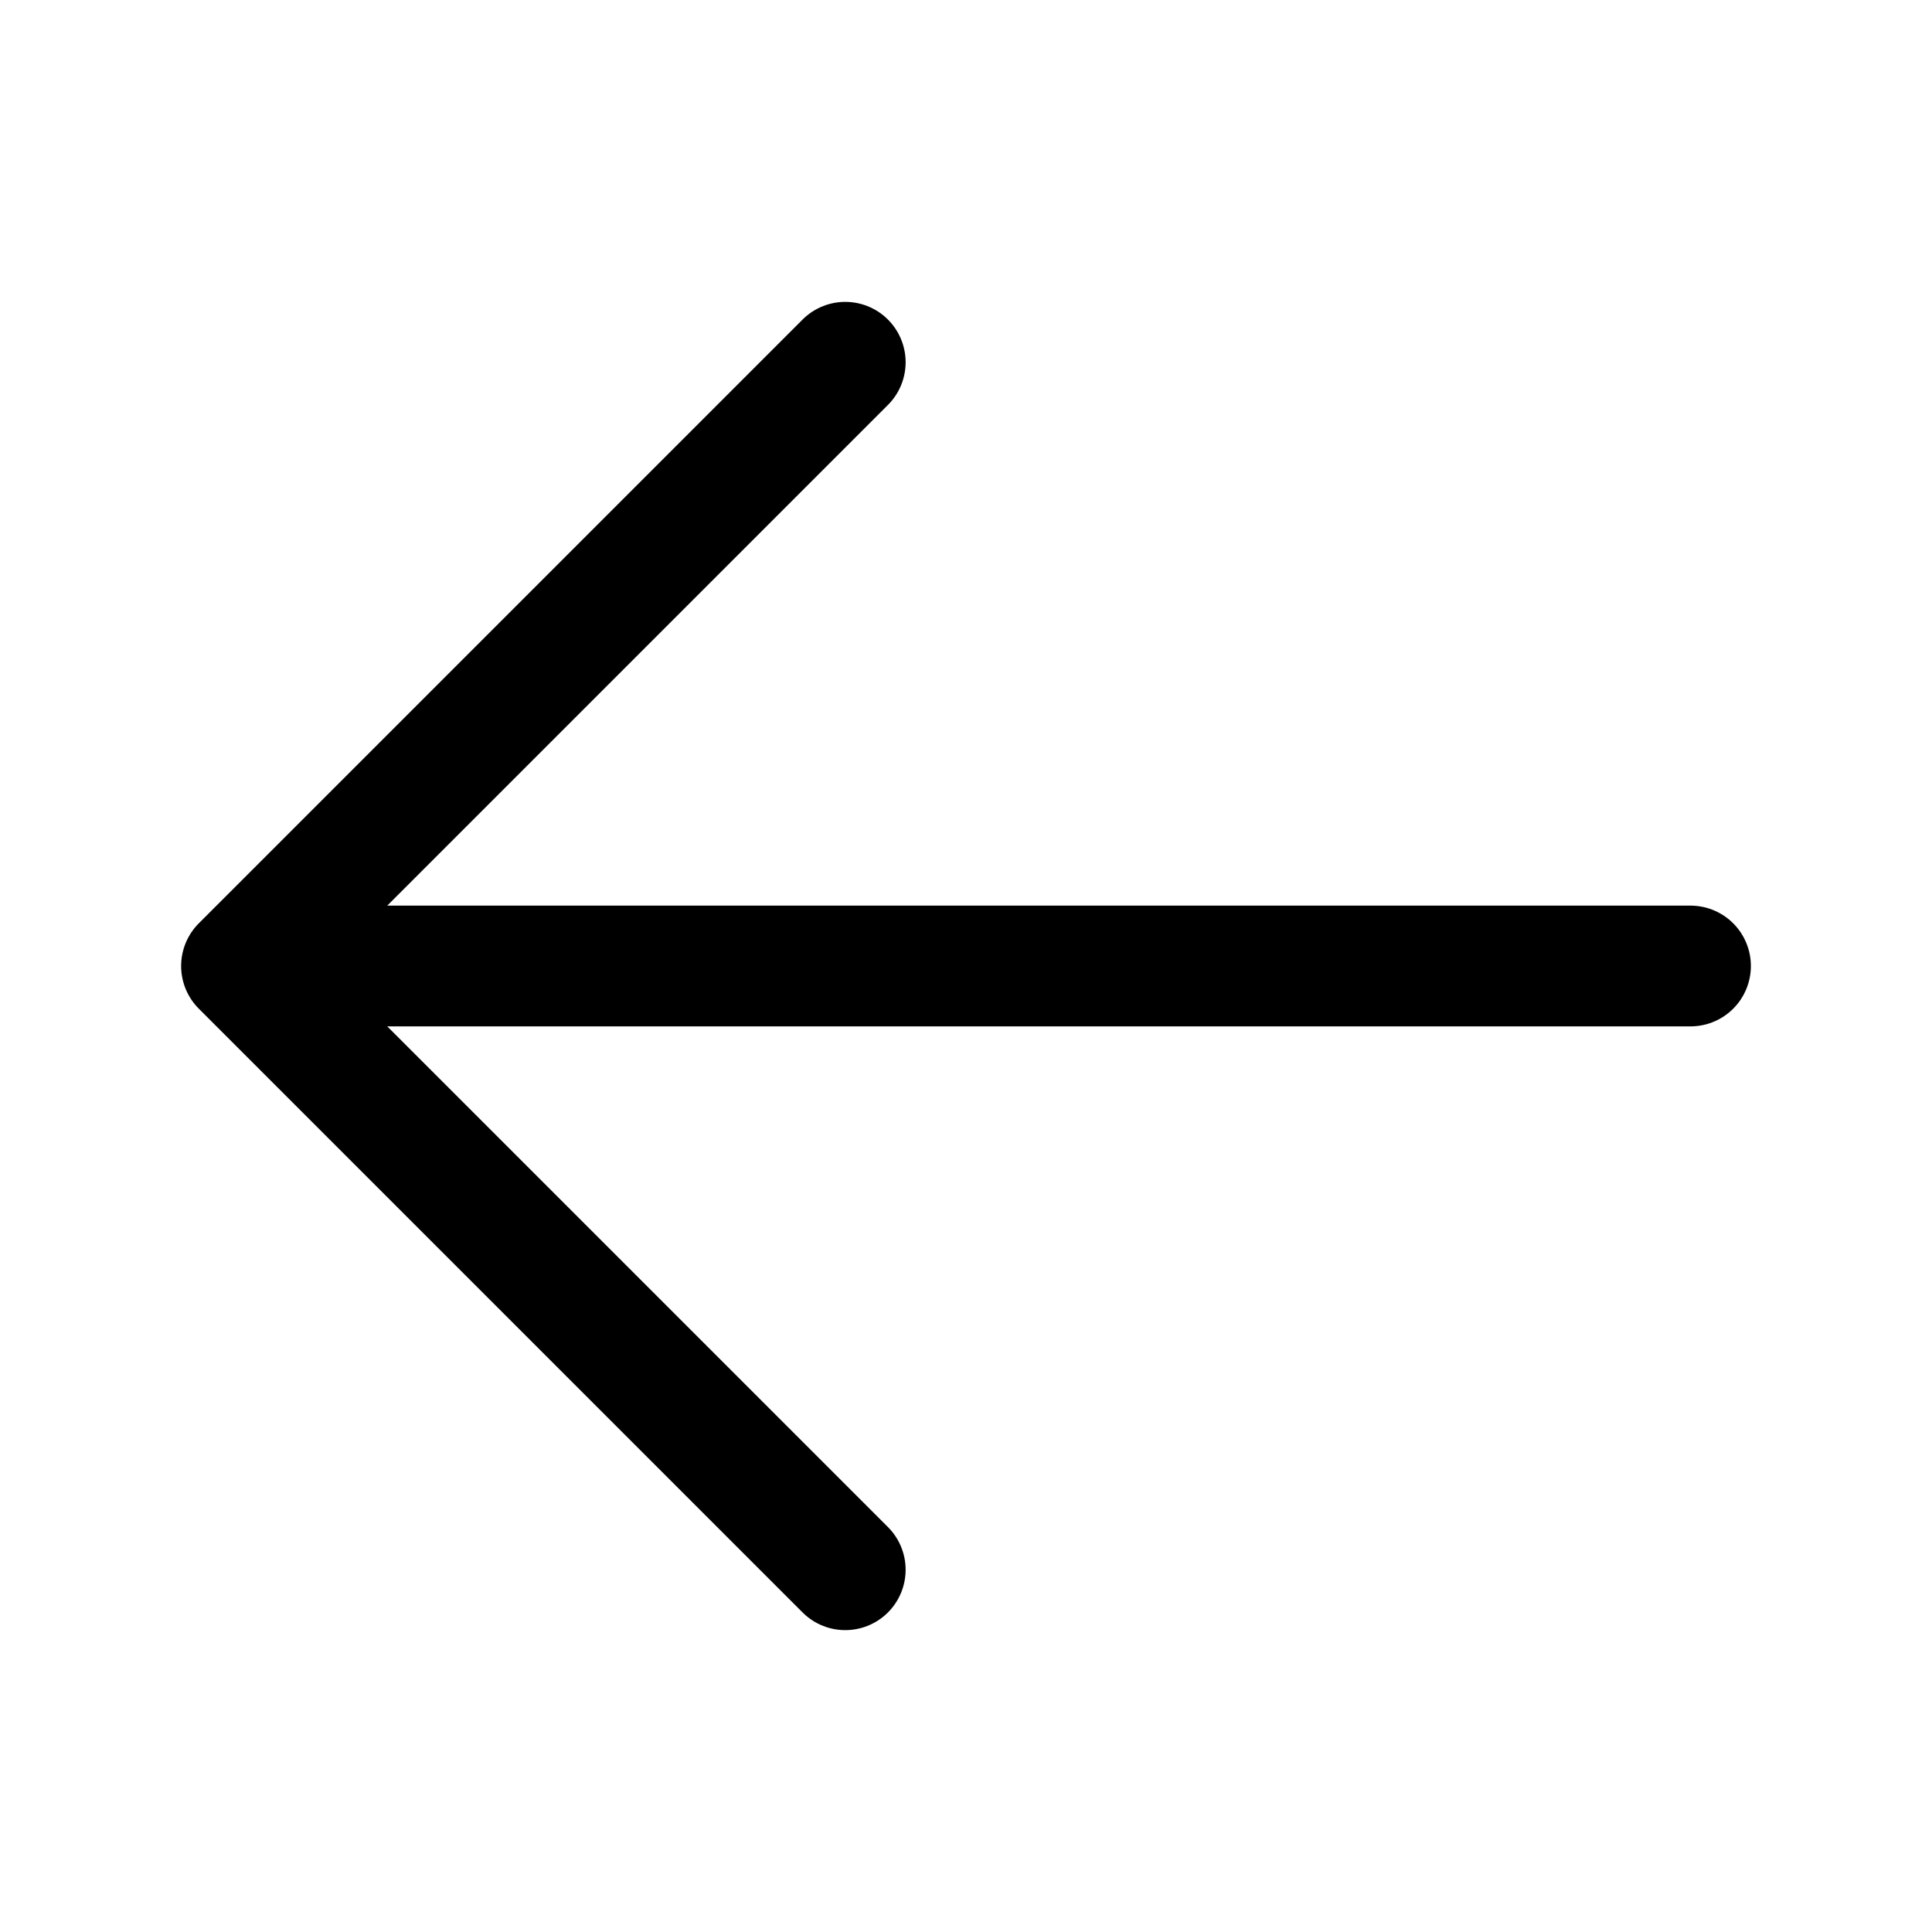
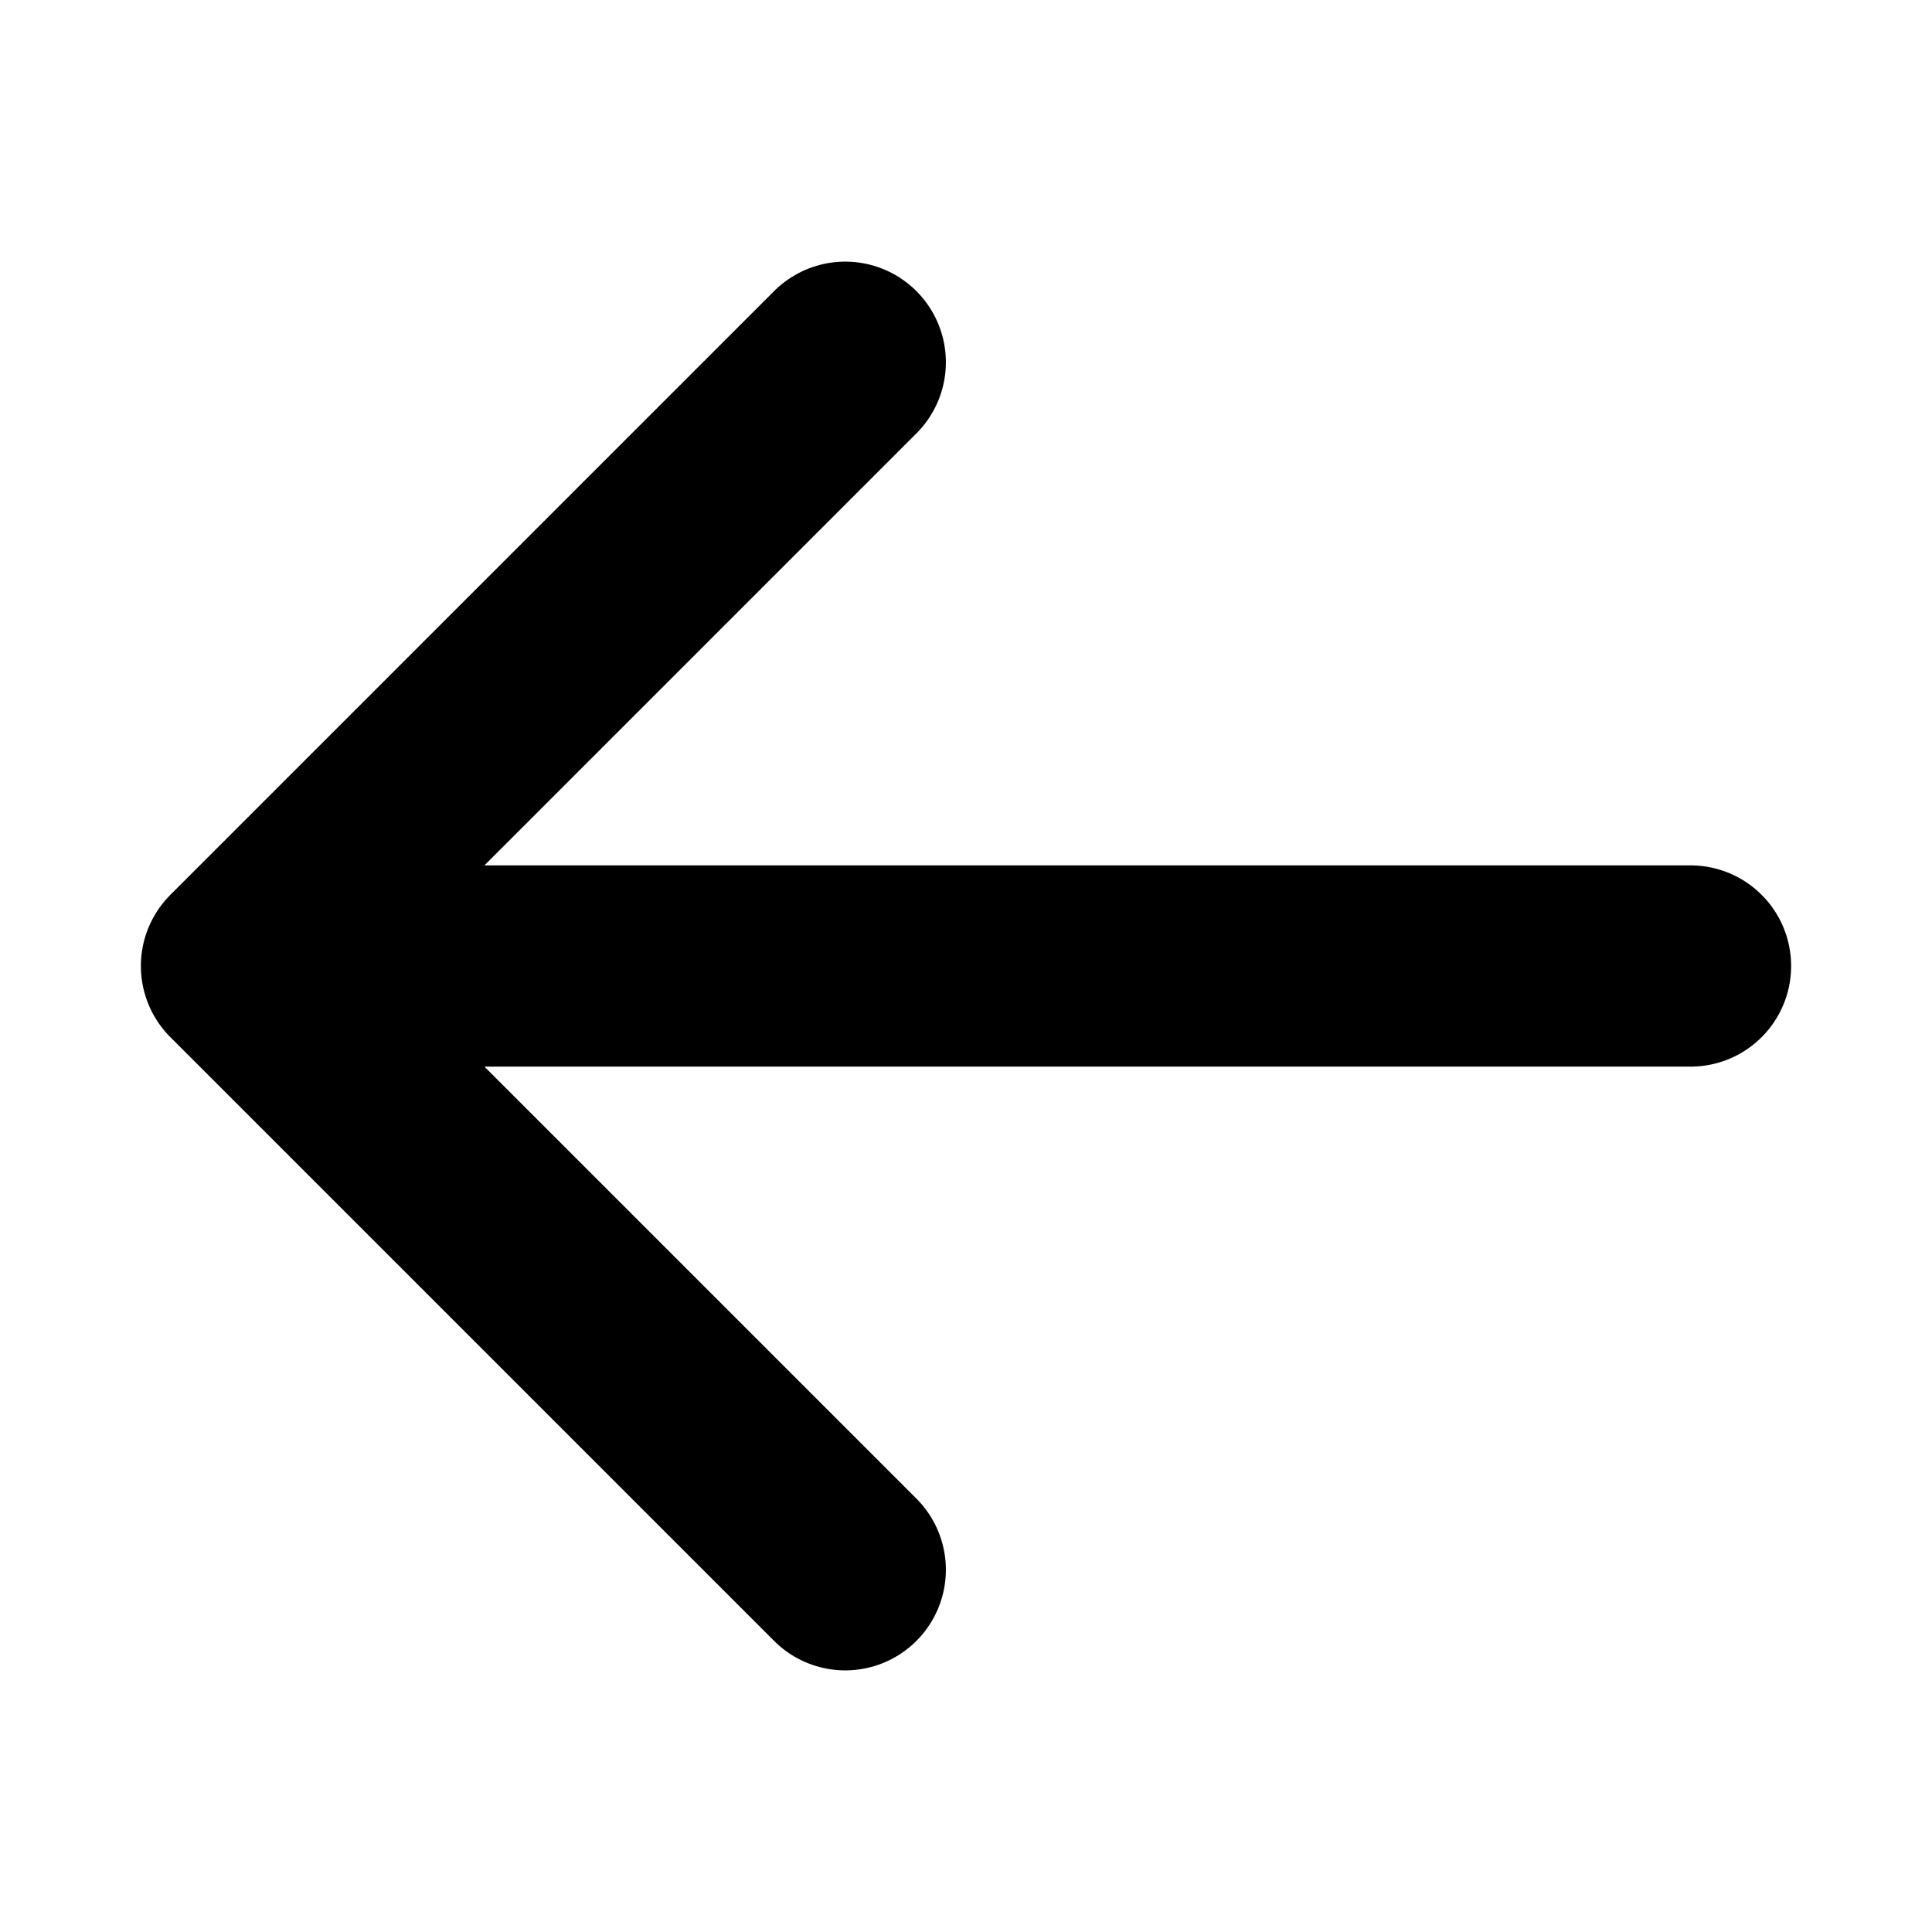
- <svg xmlns="http://www.w3.org/2000/svg" fill="none" viewBox="0 0 24 24" stroke-width="1.5" stroke="currentColor" class="w-6 h-6">
+ <svg xmlns="http://www.w3.org/2000/svg" fill="none" viewBox="0 0 24 24" stroke-width="2.5" stroke="currentColor" class="w-6 h-6">
  <path stroke-linecap="round" stroke-linejoin="round" d="M10.5 19.5L3 12m0 0l7.5-7.5M3 12h18" />
</svg>
